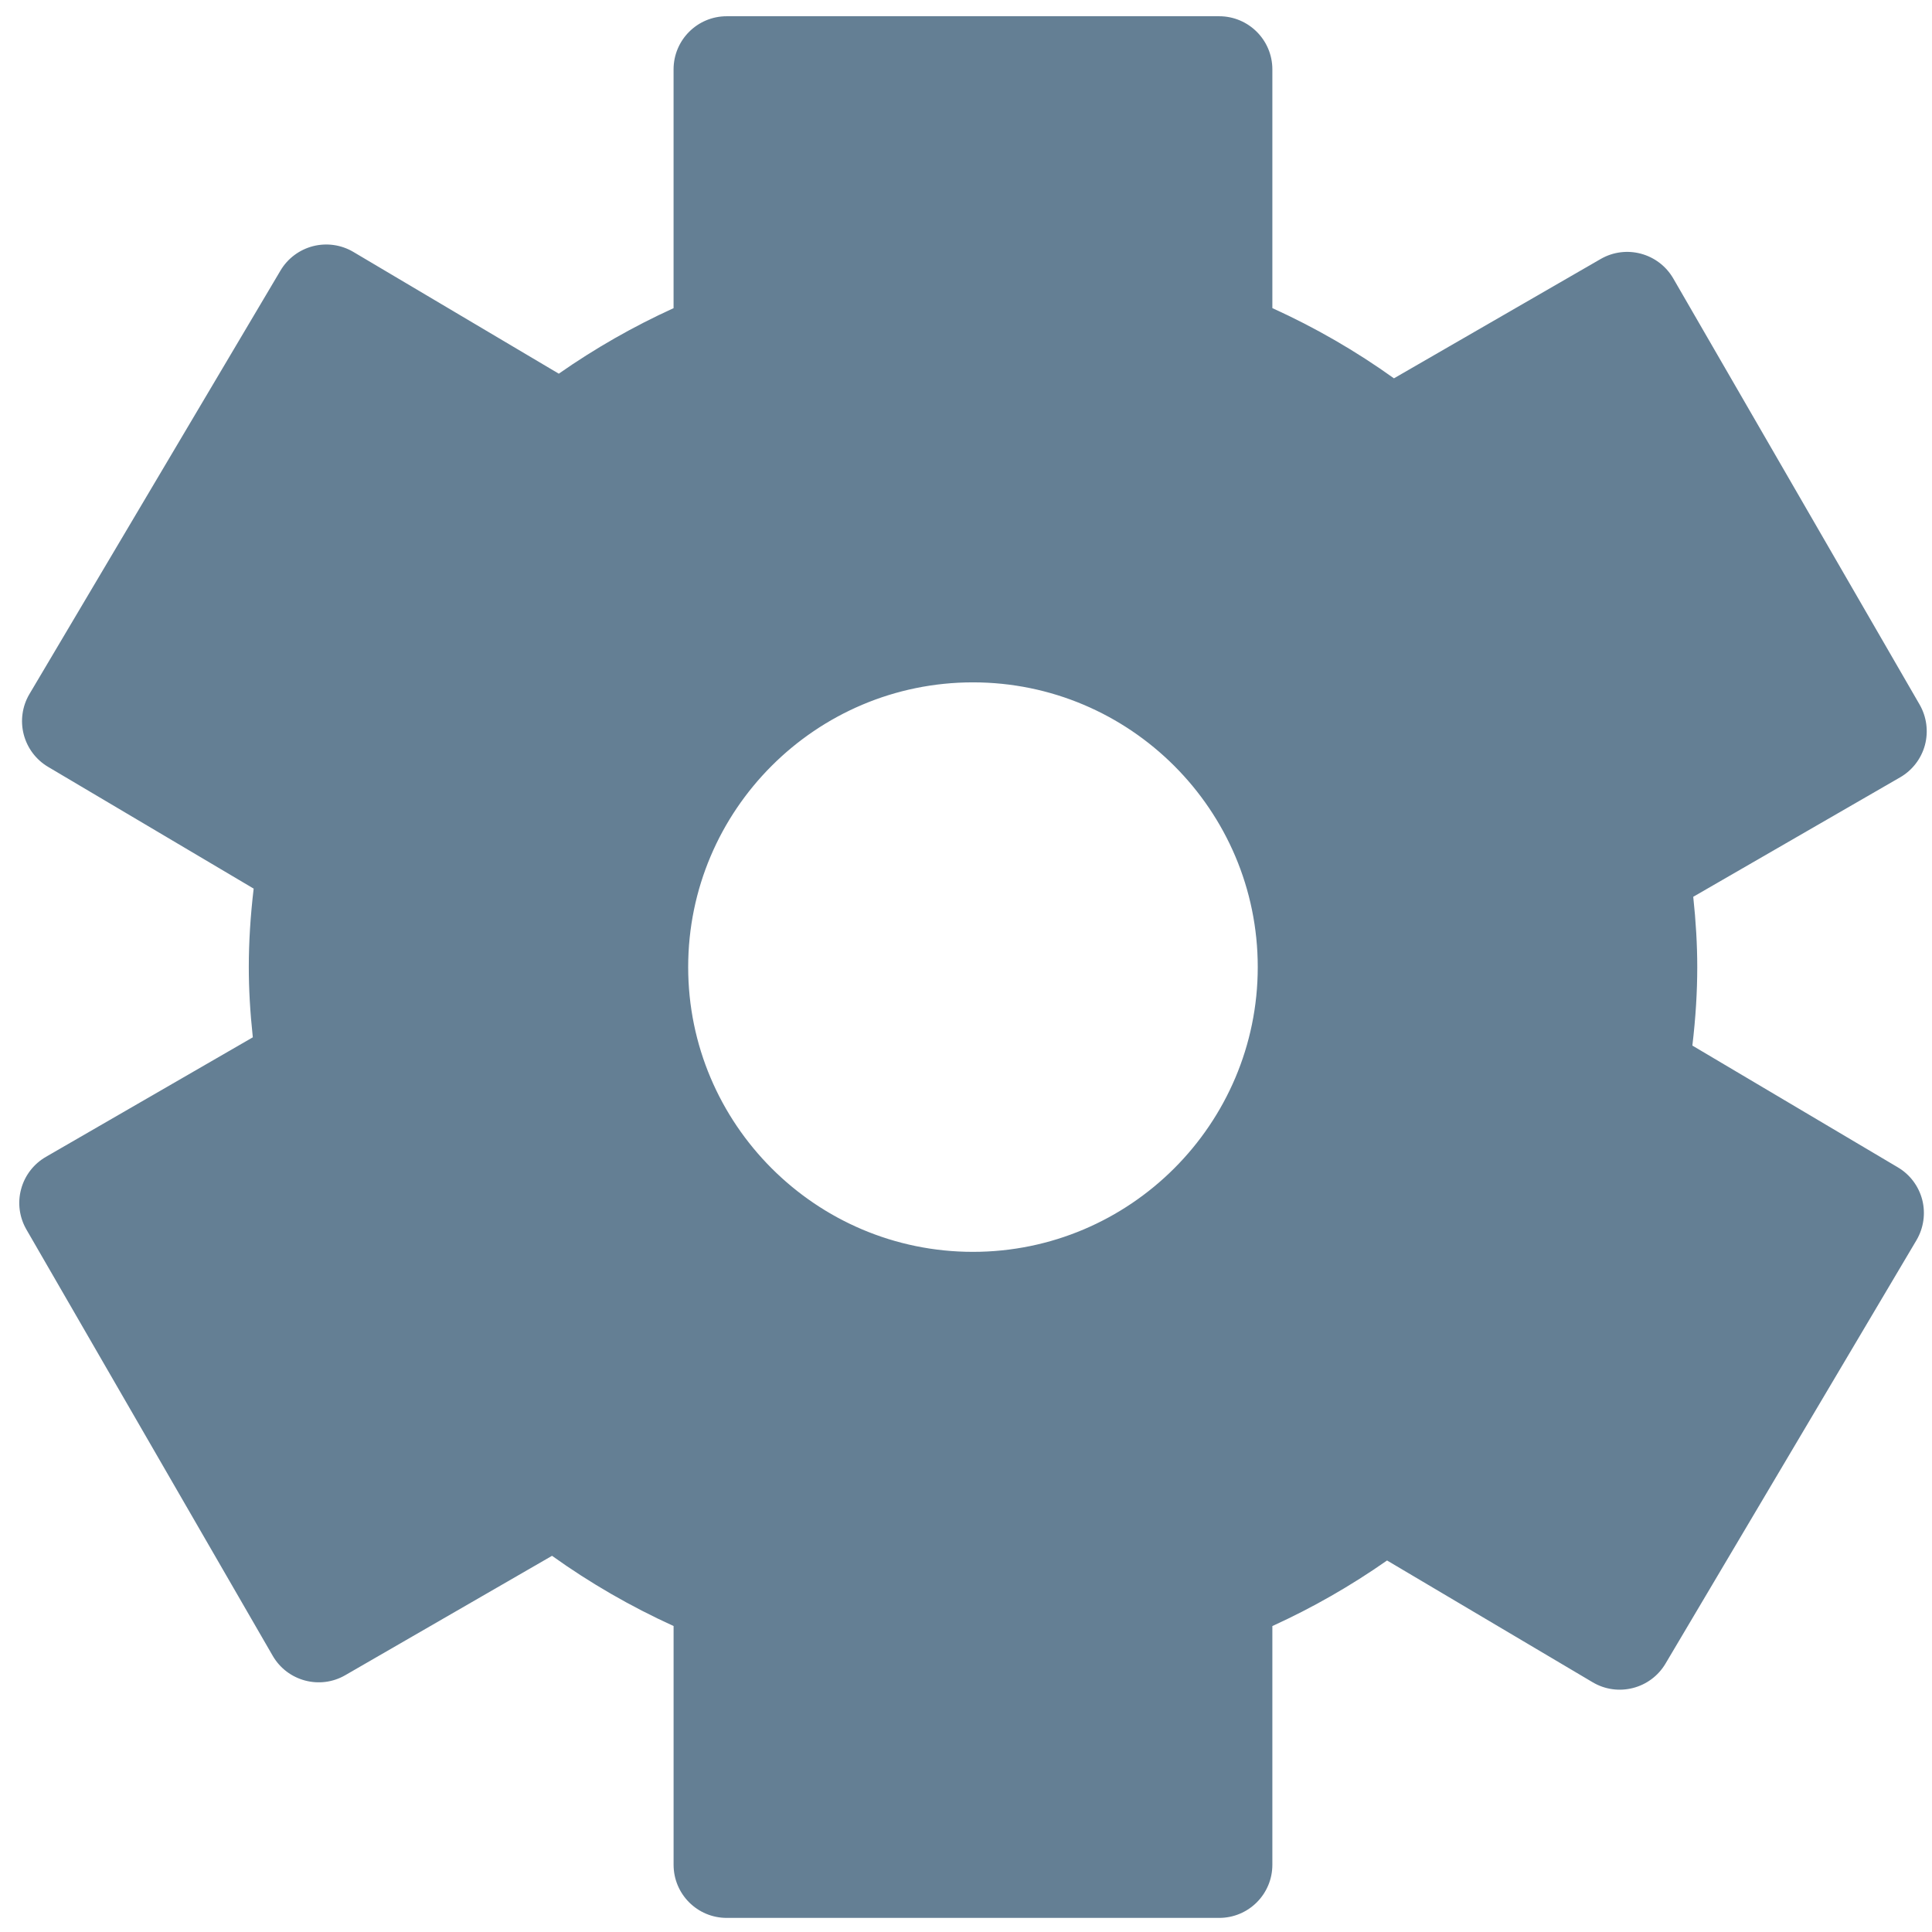
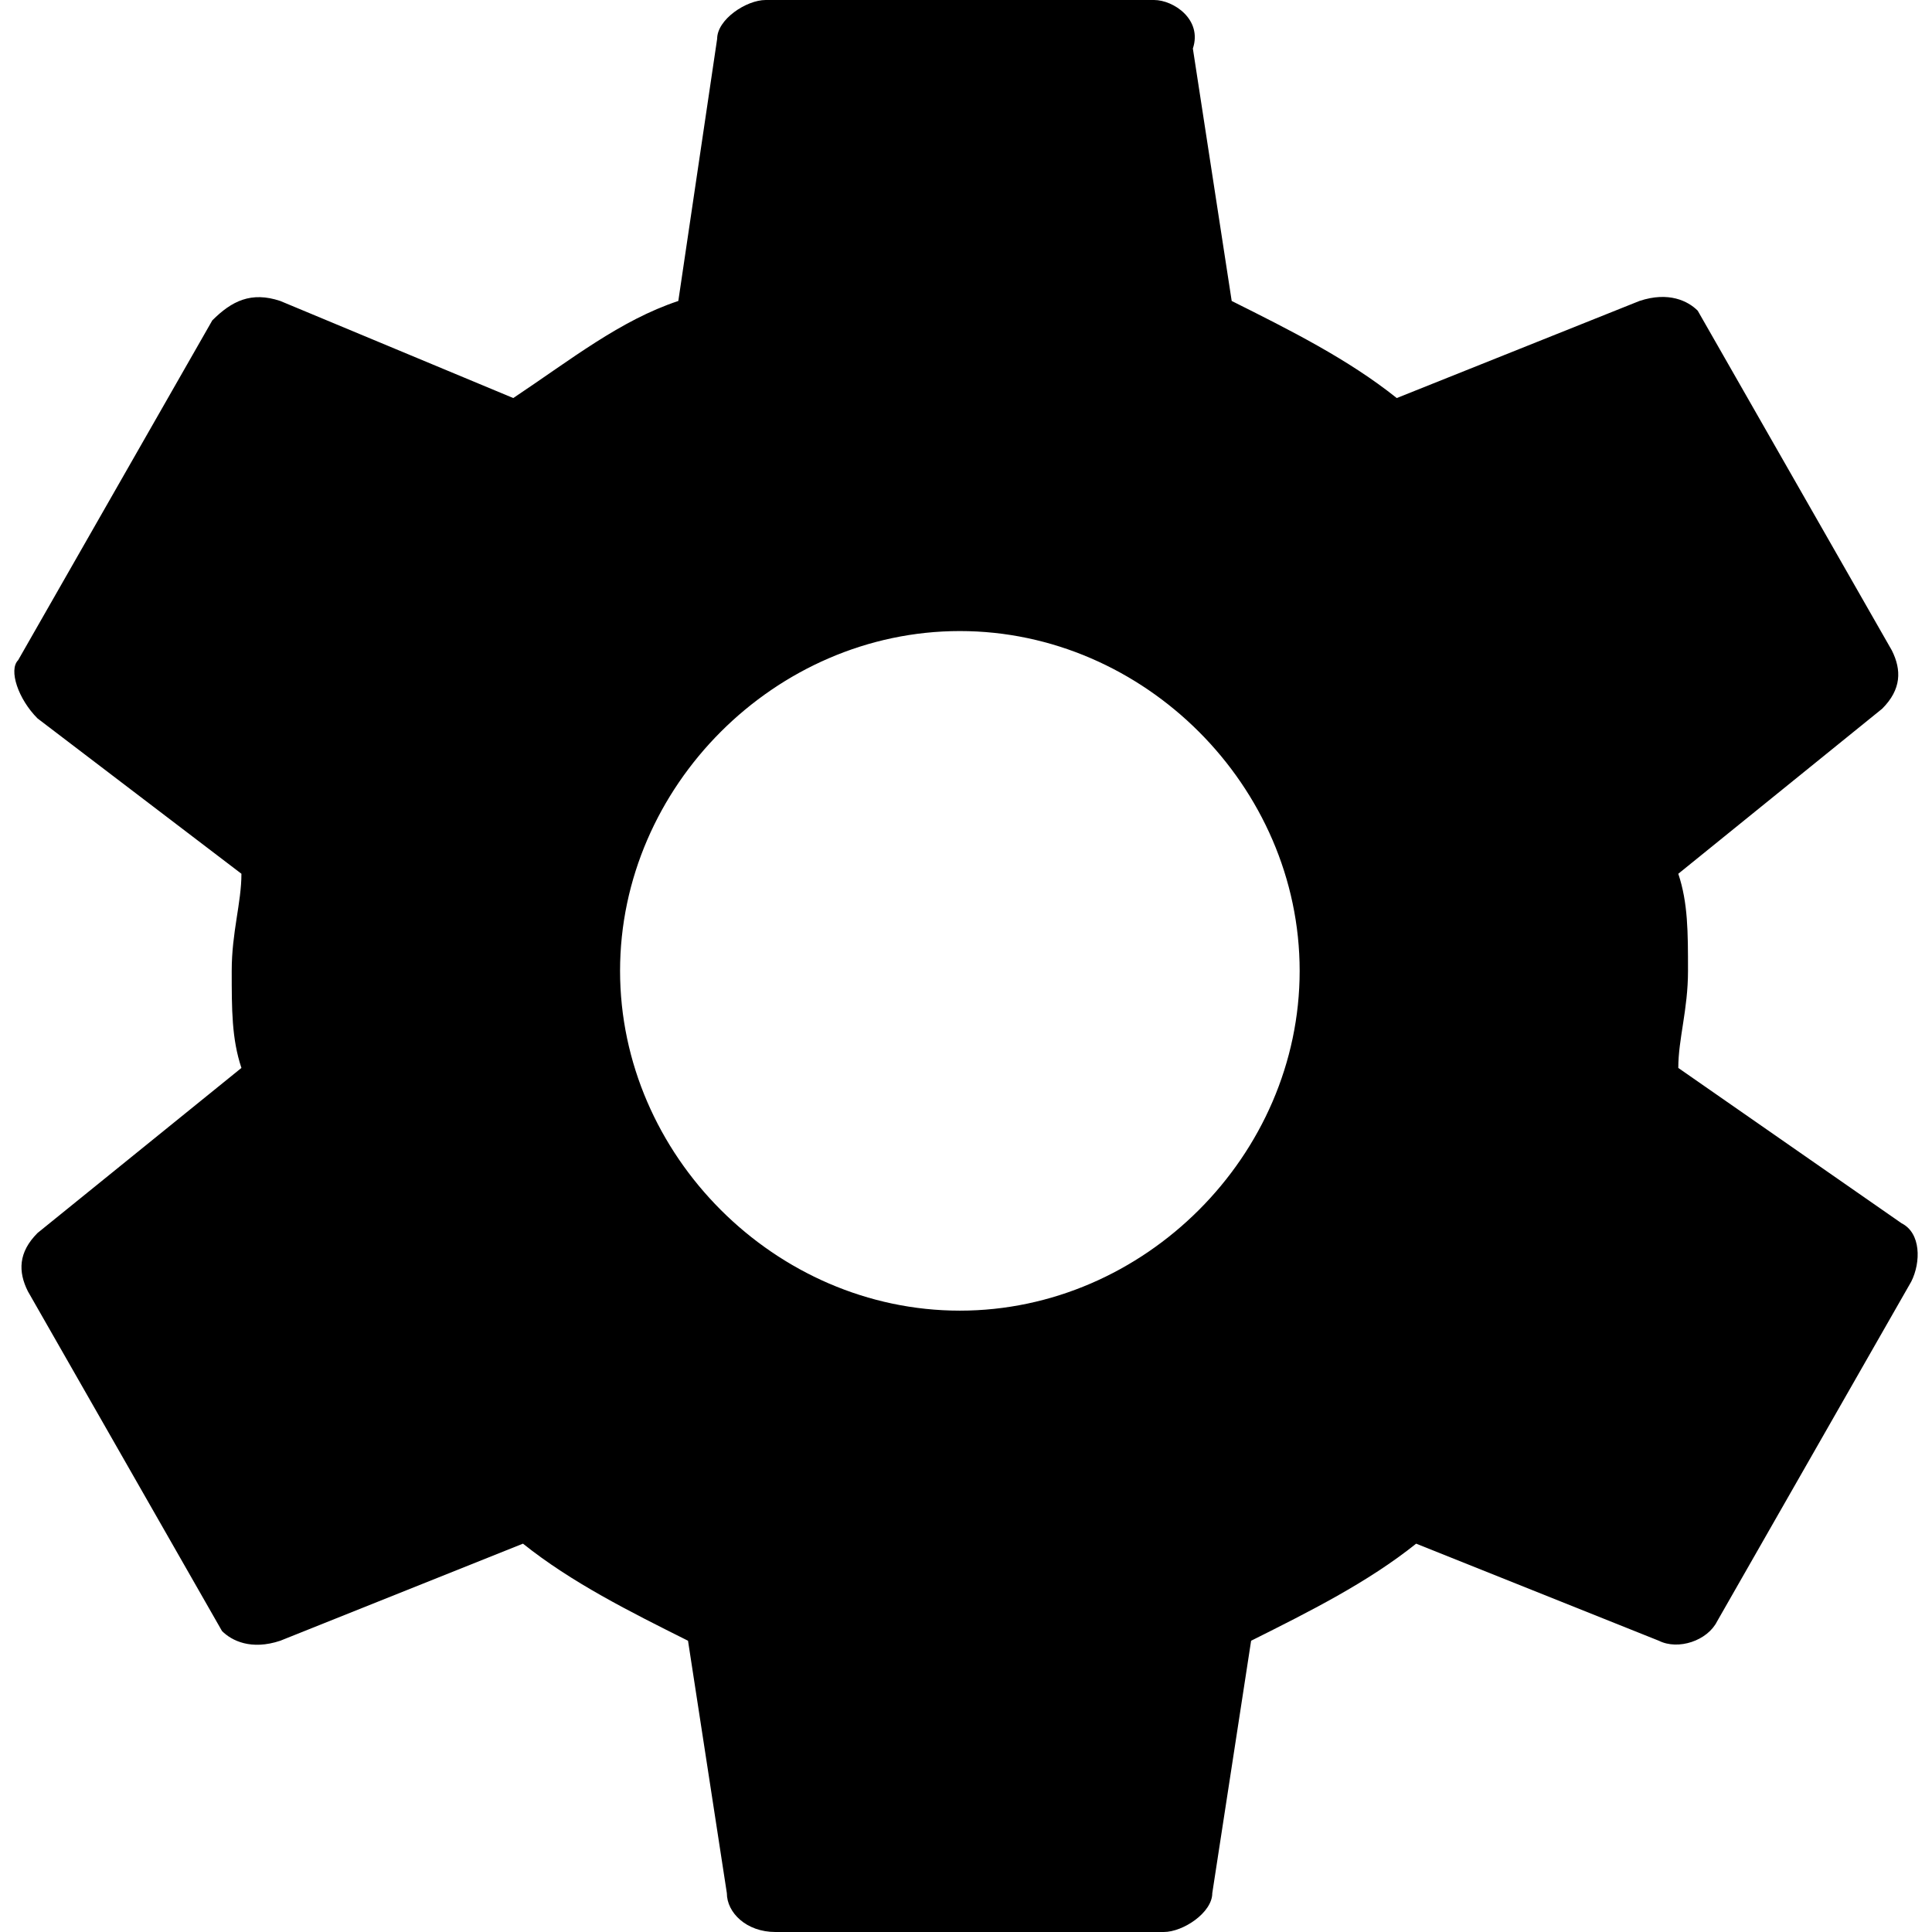
- <svg xmlns="http://www.w3.org/2000/svg" enable-background="new 0 0 91 91" height="91px" id="Layer_1" version="1.1" viewBox="0 0 91 91" width="91px" xml:space="preserve">
+ <svg xmlns="http://www.w3.org/2000/svg" version="1.1" id="Capa_1" x="0px" y="0px" width="507.451px" height="507.45px" viewBox="0 0 507.451 507.45" style="enable-background:new 0 0 507.451 507.45;" xml:space="preserve">
  <g>
-     <path d="M90.668,35.091c0.17-0.643,0.08-1.326-0.25-1.902L78.813,13.115c-0.695-1.195-2.225-1.607-3.422-0.914   l-9.734,5.619c-1.791-1.283-3.707-2.391-5.727-3.307V3.269c0-1.383-1.121-2.504-2.506-2.504H34.23   c-1.385,0-2.504,1.121-2.504,2.504v11.246c-1.891,0.861-3.699,1.893-5.406,3.086l-9.678-5.736   c-0.572-0.338-1.252-0.434-1.896-0.271c-0.643,0.166-1.197,0.578-1.535,1.15L1.387,32.69c-0.338,0.57-0.436,1.254-0.271,1.898   c0.166,0.643,0.578,1.195,1.15,1.533l9.682,5.734c-0.154,1.305-0.229,2.523-0.229,3.695c0,1.039,0.061,2.117,0.189,3.309   L2.16,54.491c-0.576,0.334-0.996,0.881-1.166,1.521c-0.174,0.641-0.082,1.326,0.25,1.9l11.6,20.076   c0.691,1.197,2.225,1.609,3.422,0.914l9.736-5.621c1.793,1.285,3.711,2.391,5.725,3.307v11.244c0,1.385,1.119,2.504,2.504,2.504   h23.193c1.385,0,2.506-1.119,2.506-2.504V76.589c1.889-0.859,3.697-1.895,5.402-3.088l9.684,5.736   c1.188,0.705,2.727,0.311,3.432-0.879L90.27,58.413c0.336-0.572,0.434-1.256,0.271-1.898c-0.166-0.643-0.578-1.195-1.152-1.533   l-9.676-5.734c0.156-1.314,0.23-2.518,0.23-3.695c0-1.051-0.063-2.143-0.189-3.313l9.746-5.627   C90.074,36.282,90.496,35.733,90.668,35.091z M59.242,45.55c0,7.396-6.018,13.414-13.416,13.414   c-7.396,0-13.412-6.018-13.412-13.414c0-7.393,6.016-13.41,13.412-13.41C53.225,32.14,59.242,38.157,59.242,45.55z" fill="#647F94" />
+     <g id="settings">
+       <path d="M440.813,280.5c0-7.65,2.55-15.3,2.55-25.5s0-17.85-2.55-25.5l53.55-43.35c5.1-5.1,5.1-10.2,2.55-15.3l-51-89.25    c-2.55-2.55-7.649-5.1-15.3-2.55l-63.75,25.5c-12.75-10.2-28.05-17.85-43.35-25.5l-10.2-66.3C315.863,5.1,308.212,0,303.113,0    h-102c-5.101,0-12.75,5.1-12.75,10.2l-10.2,68.85c-15.3,5.1-28.05,15.3-43.35,25.5l-61.2-25.5c-7.65-2.55-12.75,0-17.851,5.1    l-51,89.25c-2.55,2.55,0,10.2,5.1,15.3l53.55,40.8c0,7.65-2.55,15.3-2.55,25.5s0,17.85,2.55,25.5l-53.55,43.35    c-5.1,5.101-5.1,10.2-2.55,15.301l51,89.25c2.55,2.55,7.649,5.1,15.3,2.55l63.75-25.5c12.75,10.2,28.05,17.85,43.35,25.5    l10.2,66.3c0,5.1,5.1,10.2,12.75,10.2h102c5.101,0,12.75-5.101,12.75-10.2l10.2-66.3c15.3-7.65,30.6-15.3,43.35-25.5l63.75,25.5    c5.101,2.55,12.75,0,15.301-5.101l51-89.25c2.55-5.1,2.55-12.75-2.551-15.3L440.813,280.5z M252.113,344.25    c-48.45,0-89.25-40.8-89.25-89.25s40.8-89.25,89.25-89.25s89.25,40.8,89.25,89.25S300.563,344.25,252.113,344.25z" />
+     </g>
  </g>
+   <g>
+ </g>
+   <g>
+ </g>
+   <g>
+ </g>
+   <g>
+ </g>
+   <g>
+ </g>
+   <g>
+ </g>
+   <g>
+ </g>
+   <g>
+ </g>
+   <g>
+ </g>
+   <g>
+ </g>
+   <g>
+ </g>
+   <g>
+ </g>
+   <g>
+ </g>
+   <g>
+ </g>
+   <g>
+ </g>
</svg>
